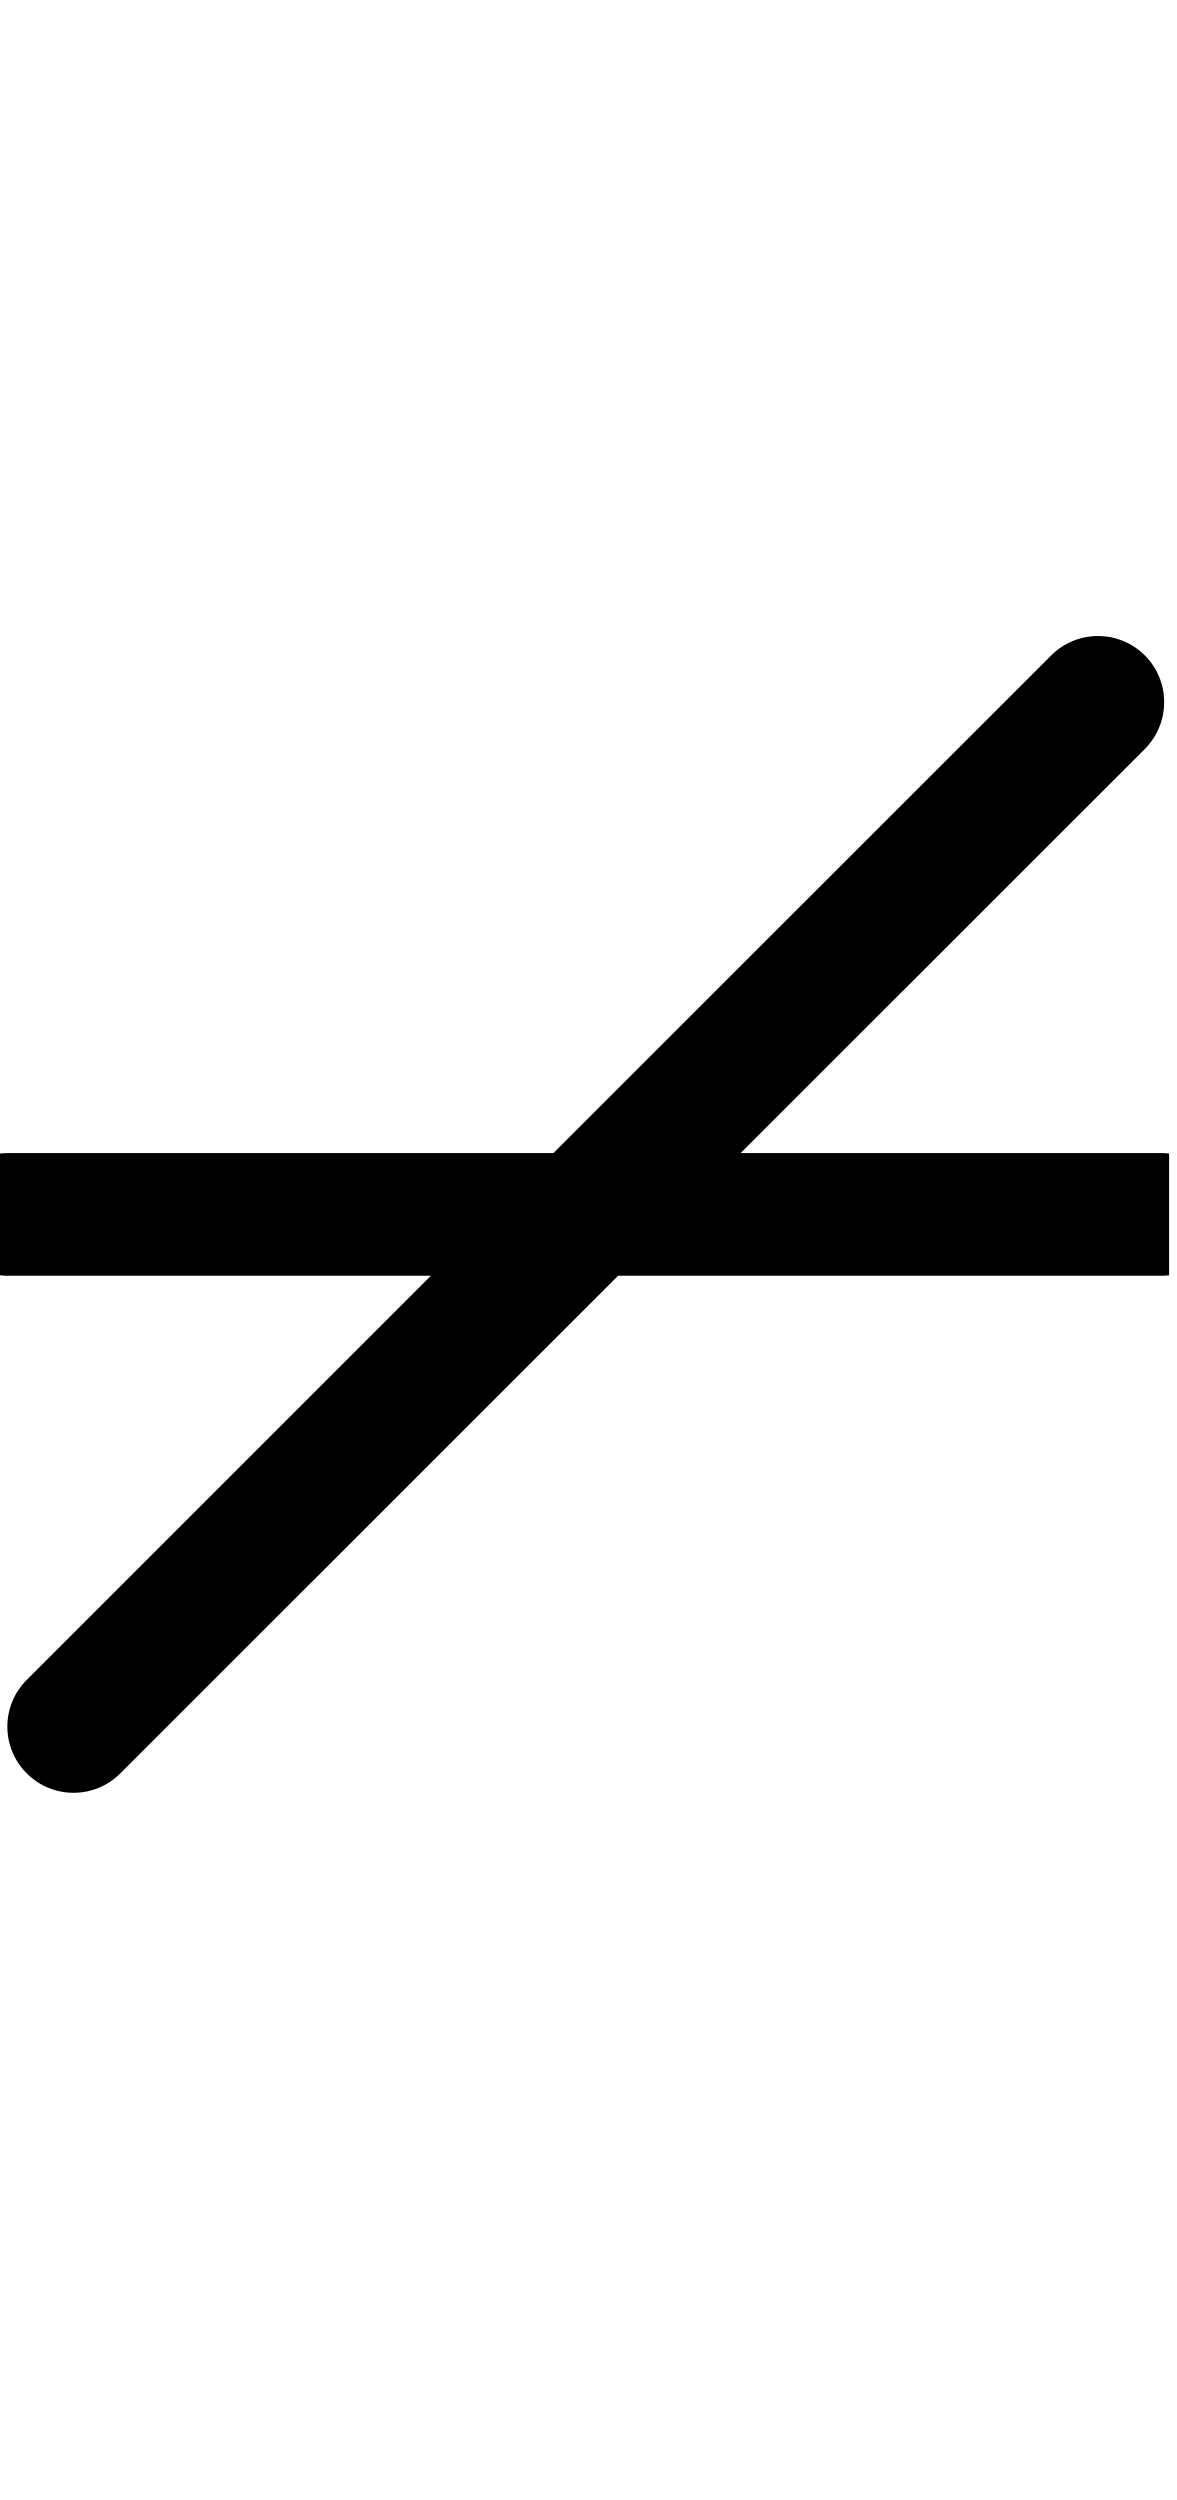
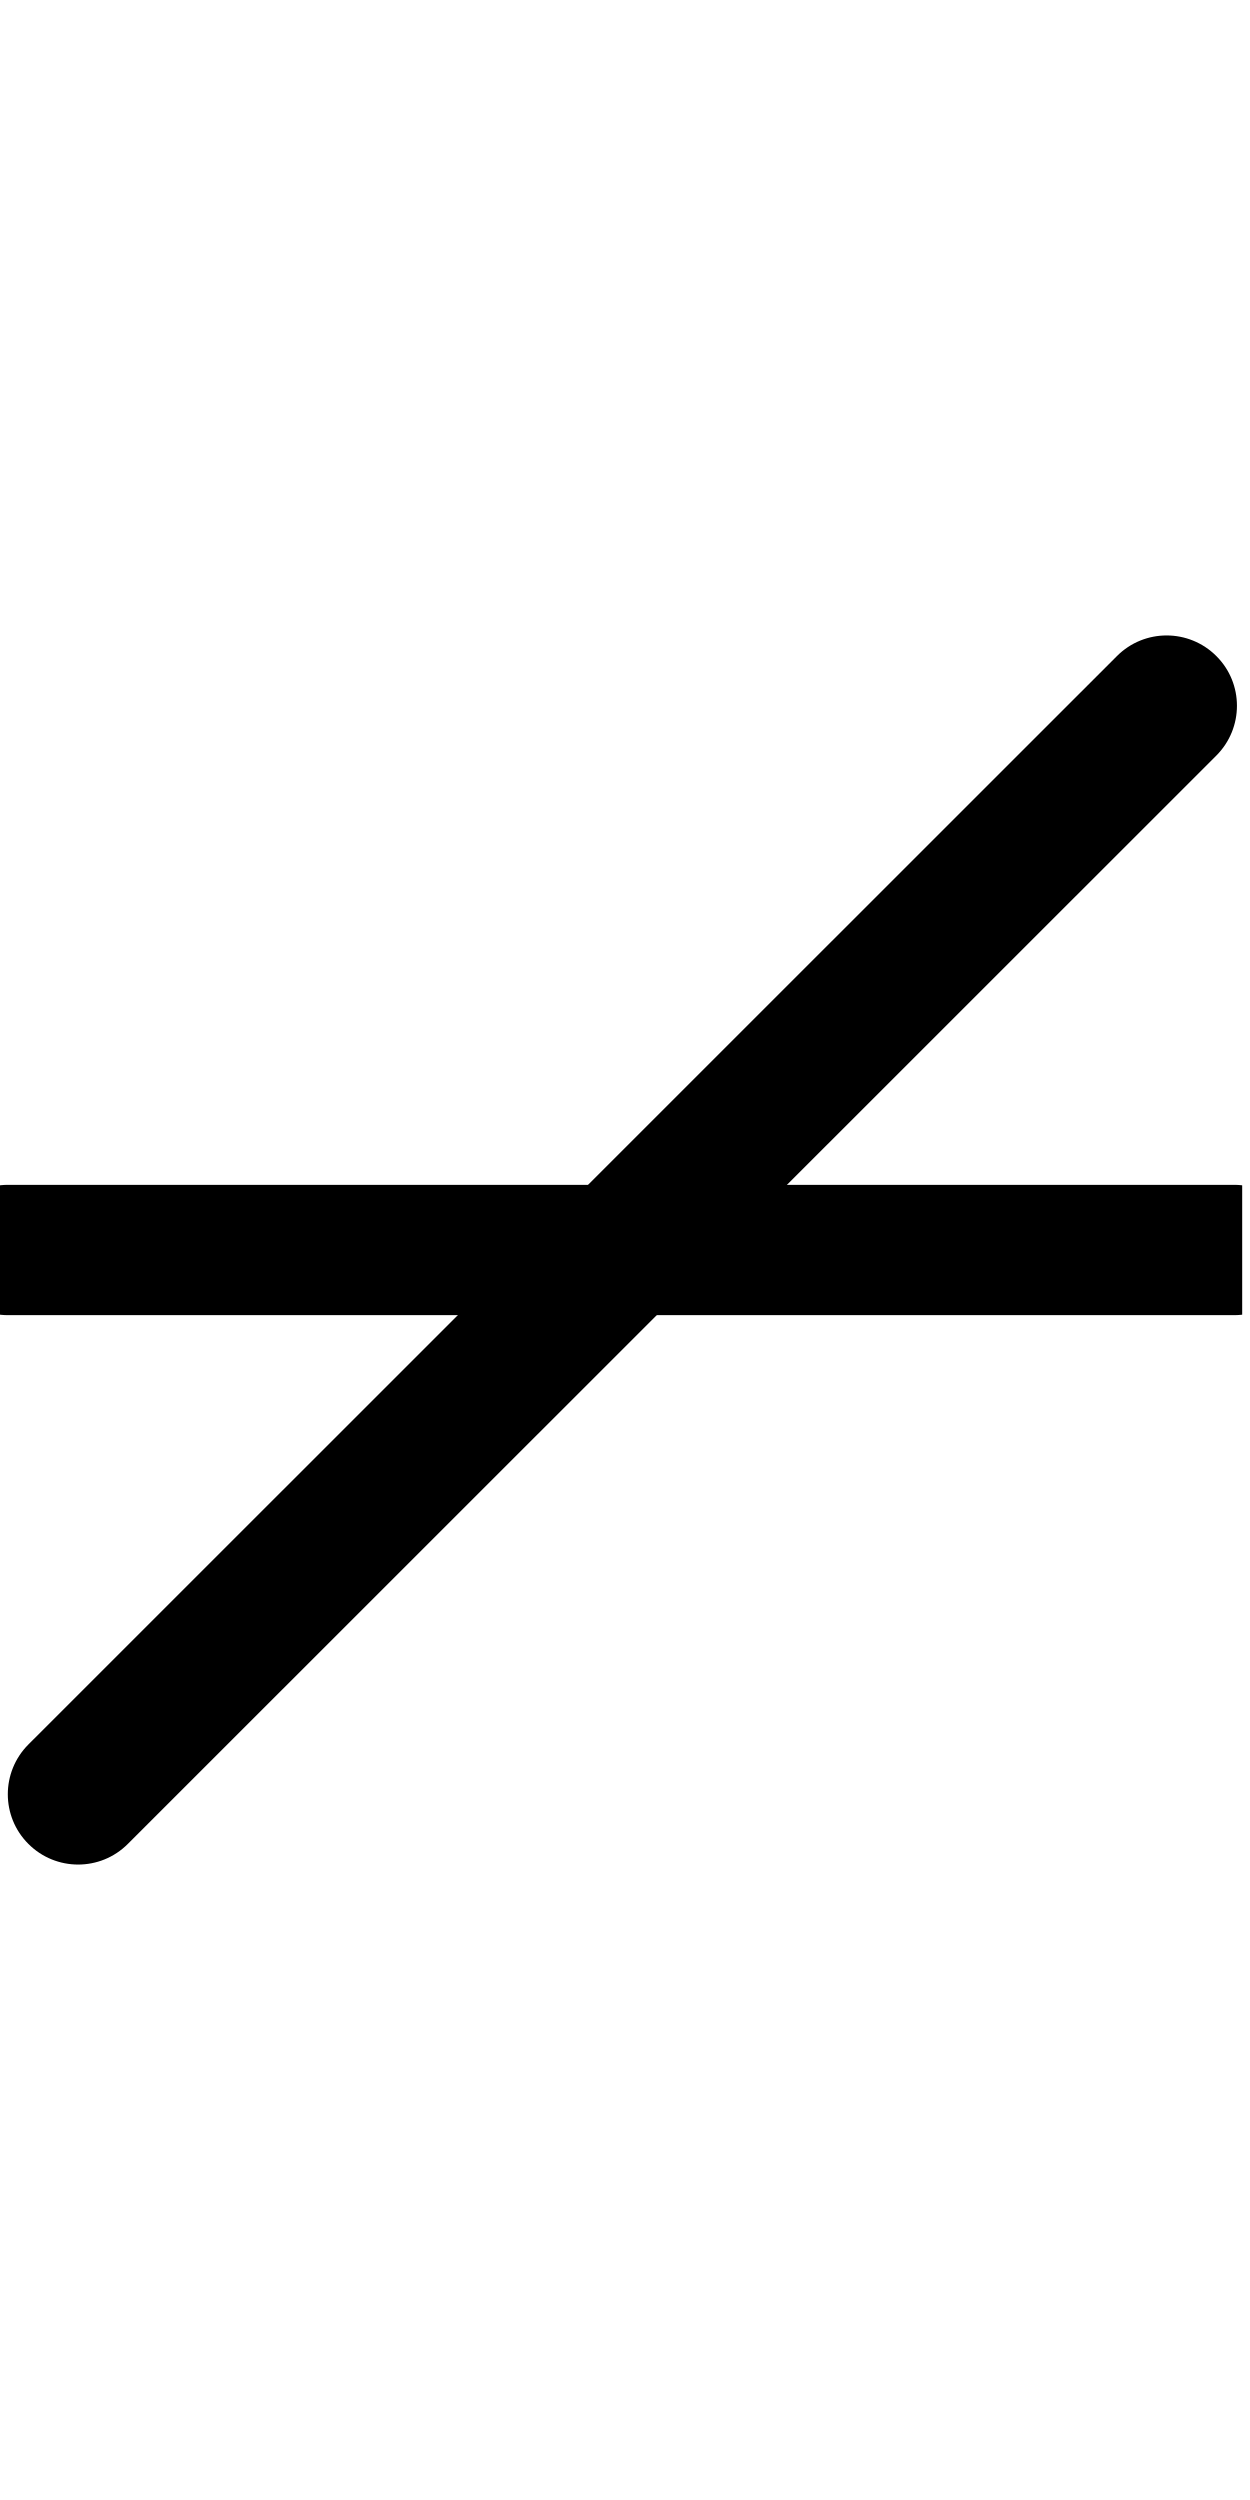
- <svg xmlns="http://www.w3.org/2000/svg" width="100%" height="100%" viewBox="0 0 8 17" version="1.1" xml:space="preserve" style="fill-rule:evenodd;clip-rule:evenodd;stroke-linejoin:round;stroke-miterlimit:2;">
-   <g transform="matrix(1,0,0,1,0,-347)">
-     <g id="fraction" transform="matrix(0.496875,0,0,1,4.44089e-16,347.258)">
+ <svg xmlns="http://www.w3.org/2000/svg" width="100%" height="100%" viewBox="0 0 8 16" version="1.1" xml:space="preserve" style="fill-rule:evenodd;clip-rule:evenodd;stroke-linejoin:round;stroke-miterlimit:2;">
+   <g transform="matrix(1,0,0,1,-153,0)">
+     <g id="_-" transform="matrix(0.496875,0,0,1,153,0)">
      <rect x="0" y="0" width="16" height="16" style="fill:none;" />
-       <g id="fraction1" transform="matrix(2.01258,0,0,1,-360.928,-1.77636e-15)">
-         <path d="M179.336,7.586C179.352,7.584 179.369,7.583 179.386,7.583L183.099,7.583L186.484,4.199C186.66,4.023 186.945,4.023 187.121,4.199C187.296,4.374 187.296,4.659 187.121,4.835L184.372,7.583L187.236,7.583C187.253,7.583 187.27,7.584 187.286,7.586L187.286,8.414C187.27,8.416 187.253,8.417 187.236,8.417L183.539,8.417L180.154,11.801C179.979,11.977 179.693,11.977 179.518,11.801C179.342,11.626 179.342,11.341 179.518,11.165L182.266,8.417L179.386,8.417C179.369,8.417 179.352,8.416 179.336,8.414L179.336,7.586Z" />
+       <clipPath id="_clip1">
+         <rect x="0" y="0" width="16" height="16" />
+       </clipPath>
+       <g clip-path="url(#_clip1)">
+         <g id="_-1">
+           <g transform="matrix(-1.92614,0.00141525,0.0173309,-0.957089,88.2893,15.7227)">
+             <path d="M42.118,8.429L45.691,4.83C45.873,4.646 45.87,4.348 45.685,4.165C45.5,3.981 45.202,3.98 45.02,4.164L41.447,7.763C41.266,7.946 41.268,8.244 41.453,8.428C41.639,8.612 41.937,8.612 42.118,8.429Z" />
+           </g>
+           <g transform="matrix(1.92614,-0.00141525,-0.0173309,0.957089,-72.2561,0.277345)">
+             <path d="M42.118,8.429L45.691,4.83C45.873,4.646 45.87,4.348 45.685,4.165C45.5,3.981 45.202,3.98 45.02,4.164L41.447,7.763C41.266,7.946 41.268,8.244 41.453,8.428C41.639,8.612 41.937,8.612 42.118,8.429Z" />
+           </g>
+         </g>
+         <g id="base" transform="matrix(2.01258,0,0,1,-8.05085,0)">
+           <g id="consonant" transform="matrix(6.12323e-17,-1,-1,-6.12323e-17,16,16)">
+             <path d="M7.583,4.1L7.583,8C7.583,8.23 7.77,8.417 8,8.417C8.23,8.417 8.417,8.23 8.417,8L8.417,4.1C8.417,3.87 8.23,3.683 8,3.683C7.77,3.683 7.583,3.87 7.583,4.1Z" />
+           </g>
+           <g id="consonant1" transform="matrix(6.12323e-17,-1,-1,-6.12323e-17,12.467,16)">
+             <path d="M7.583,4.5L7.583,8.417C7.583,8.647 7.77,8.833 8,8.833C8.23,8.833 8.417,8.647 8.417,8.417L8.417,4.5C8.417,4.27 8.23,4.083 8,4.083C7.77,4.083 7.583,4.27 7.583,4.5Z" />
+           </g>
+         </g>
      </g>
    </g>
  </g>
</svg>
